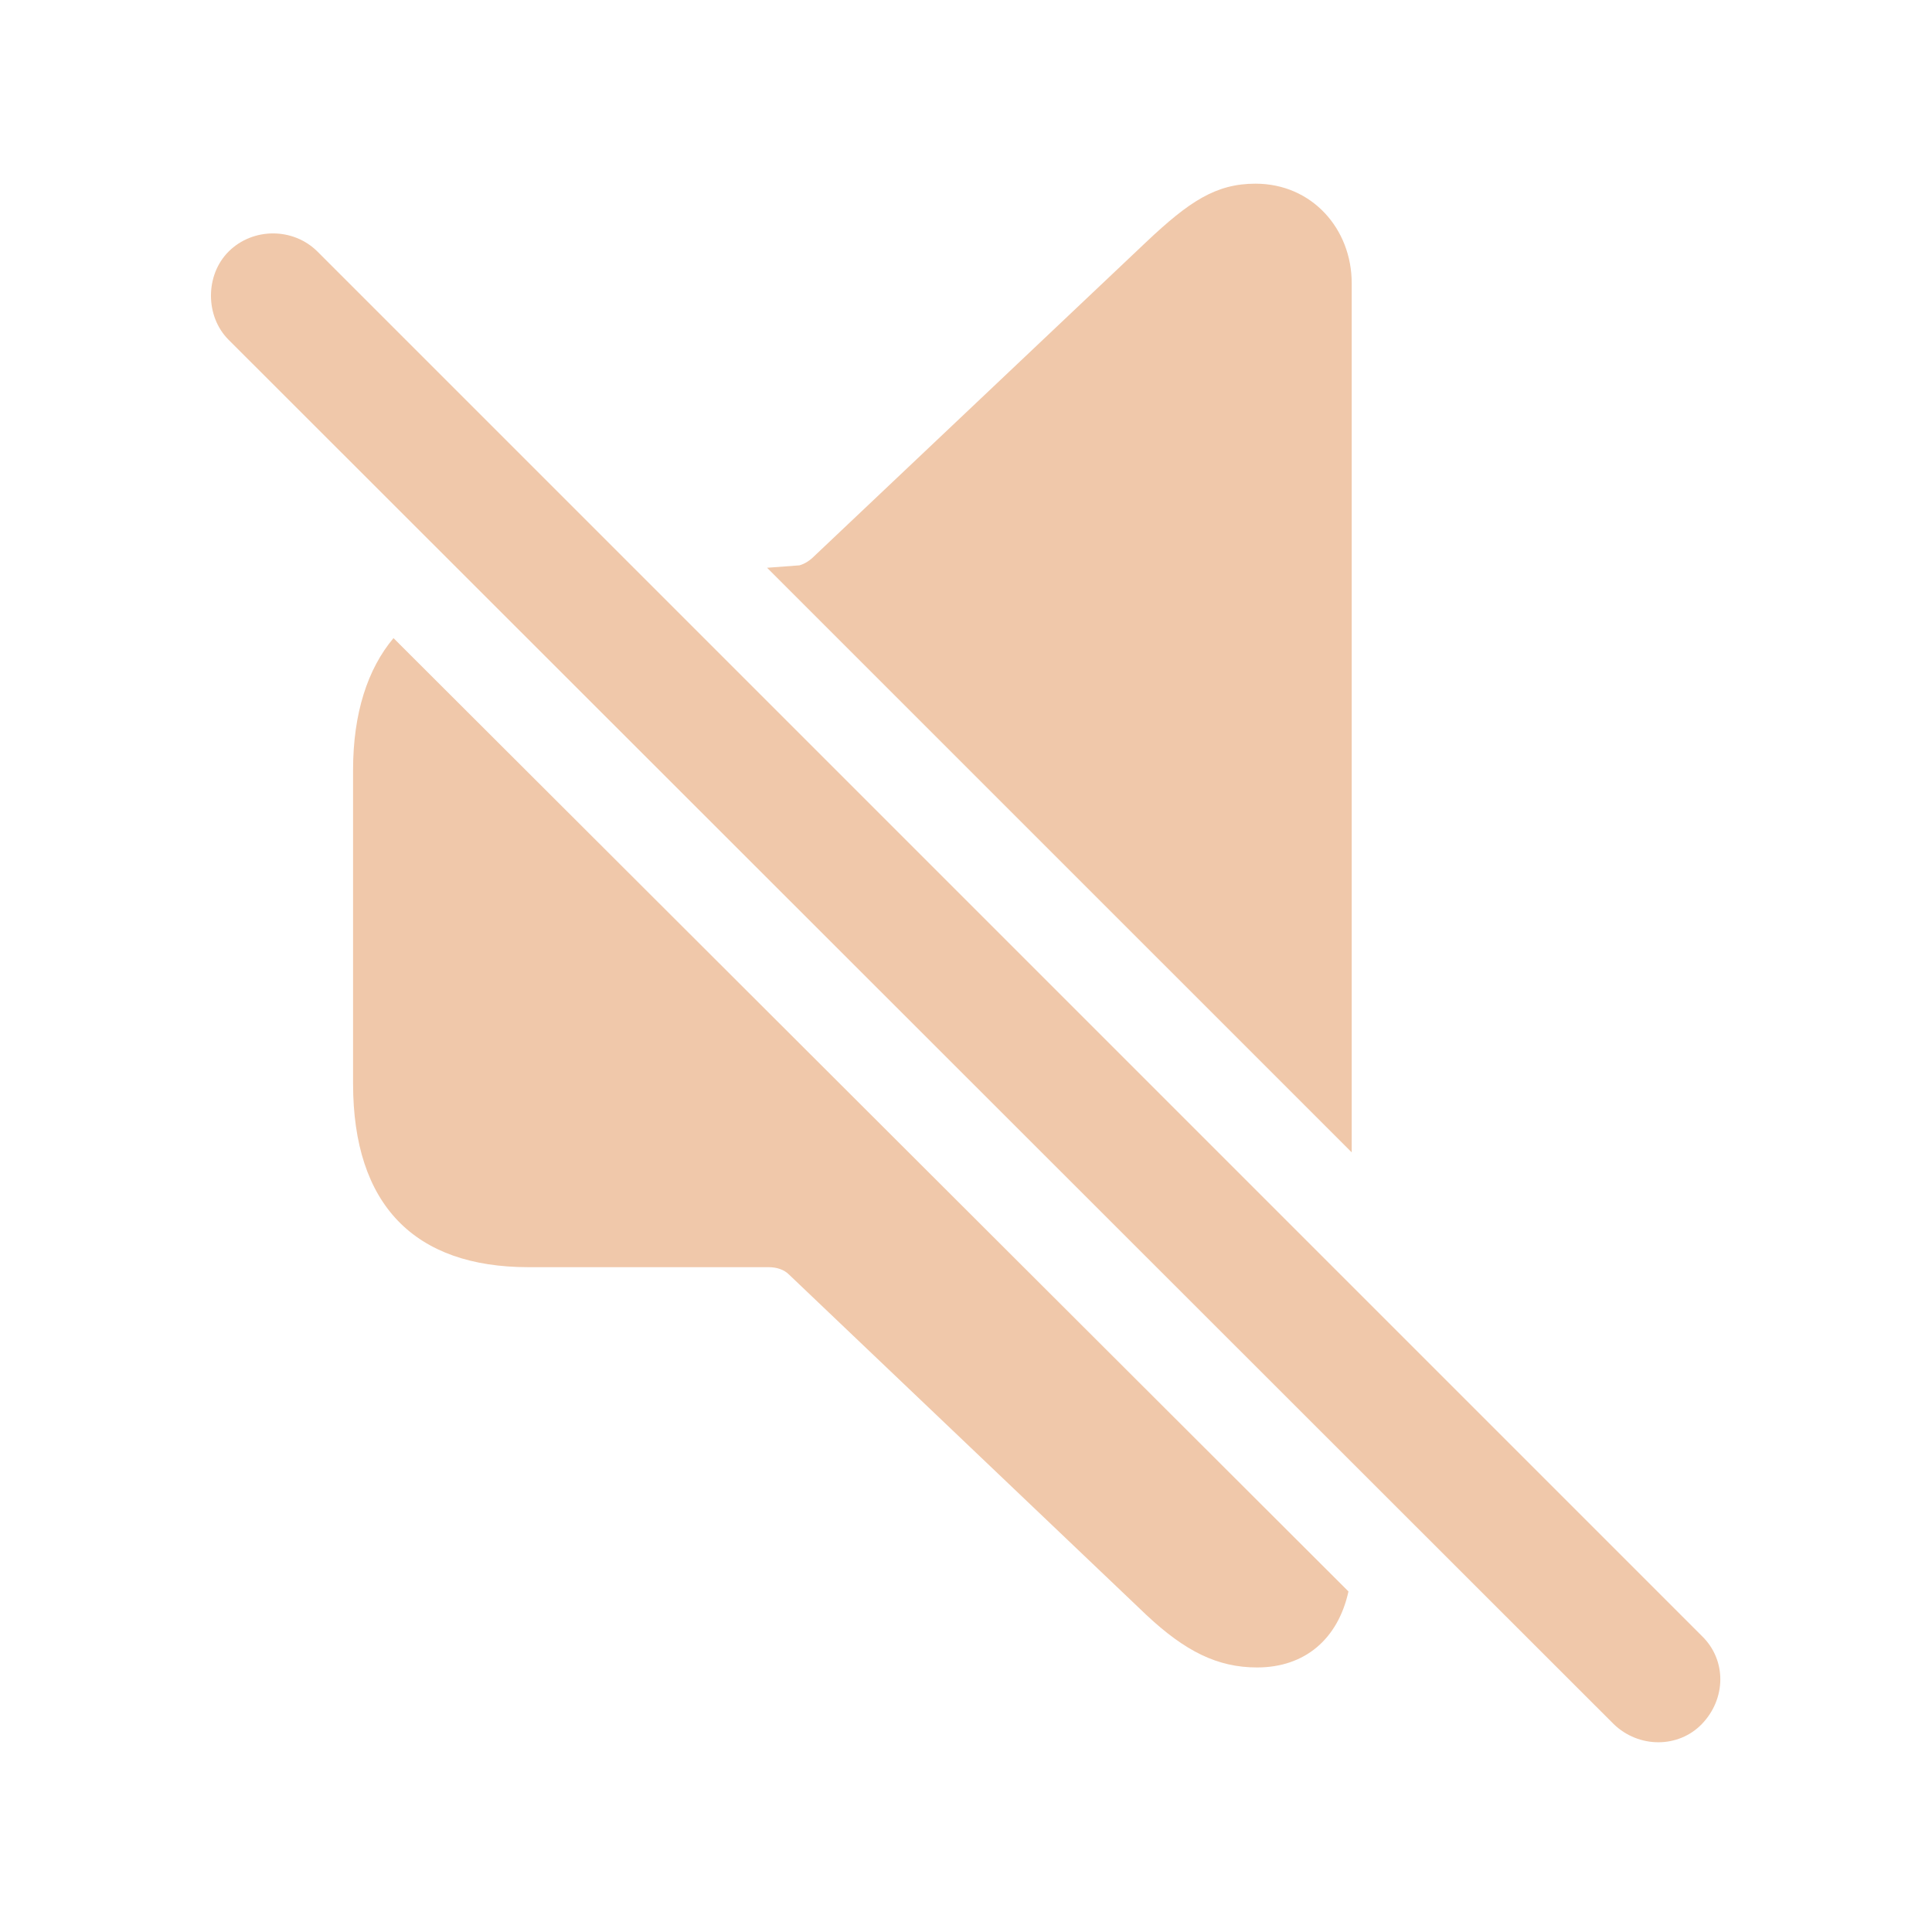
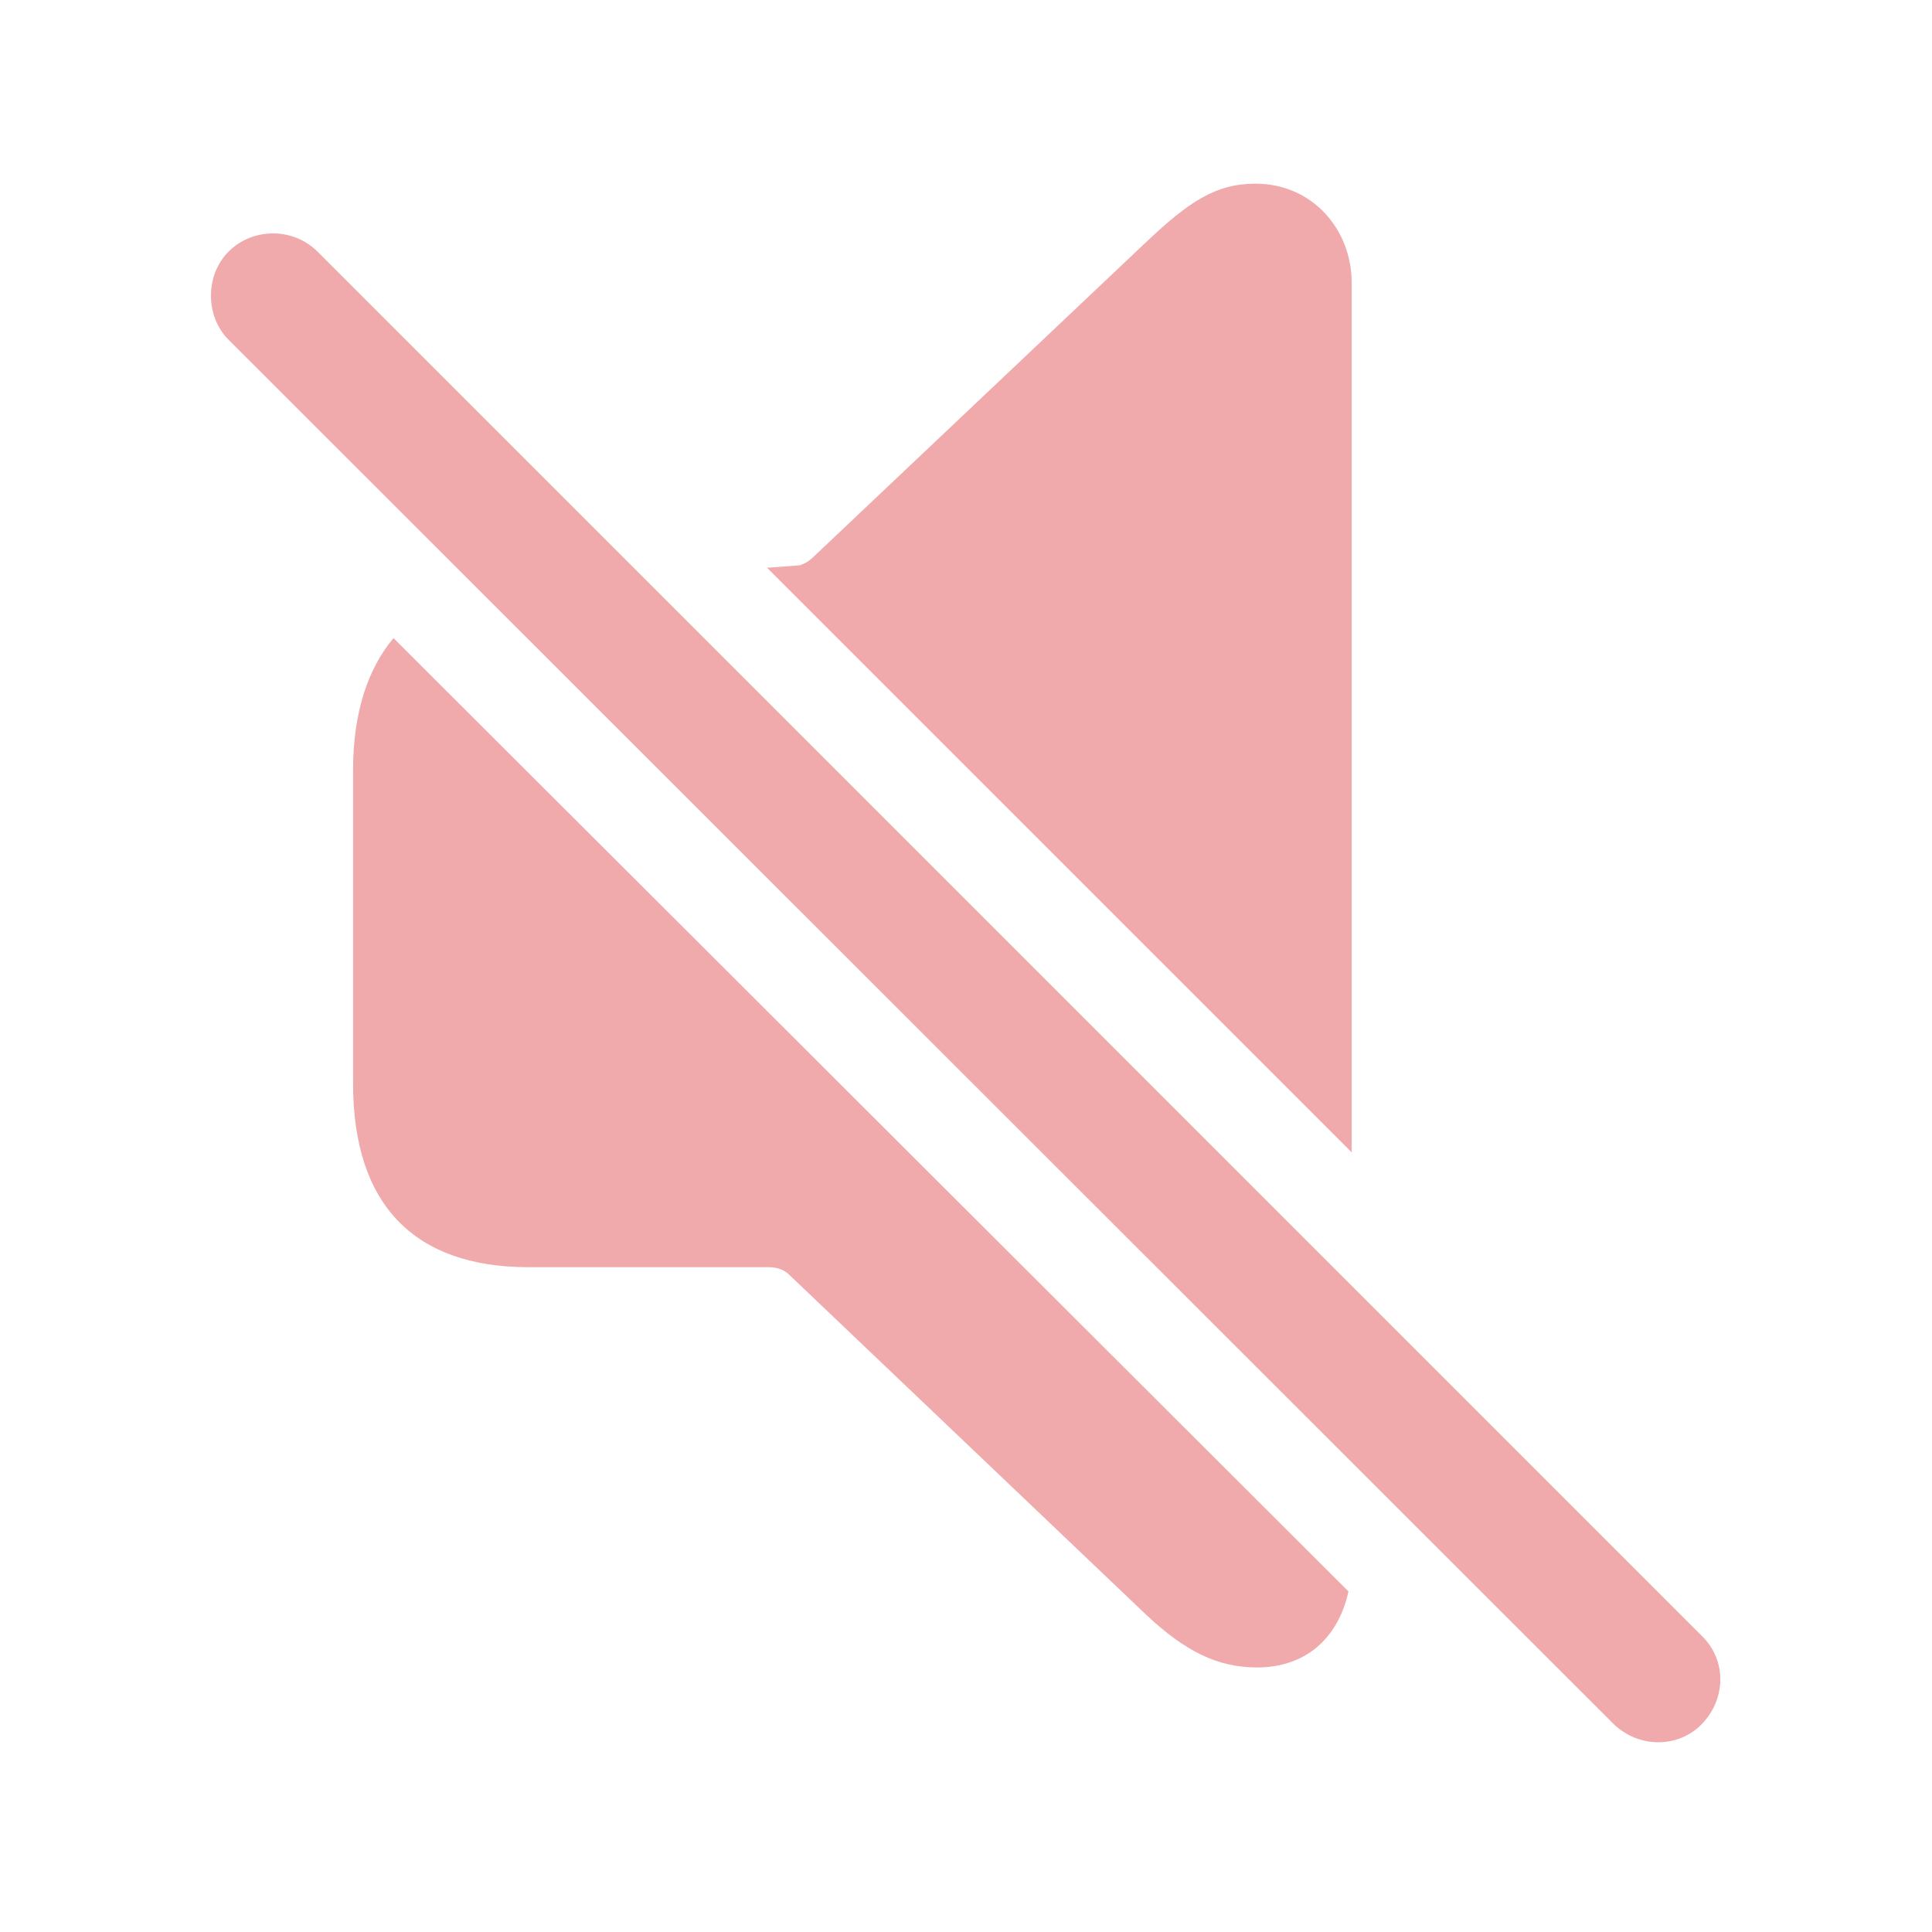
- <svg fill="#F0C8AA" width="120px" height="120px" viewBox="0 0 56 56">
+ <svg fill="#F0AAAC" width="120px" height="120px" viewBox="0 0 56 56">
  <path d="M 39.18 33.402 L 39.18 8.207 C 39.18 6.637 38.031 5.324 36.391 5.324 C 35.242 5.324 34.469 5.84 33.227 7.012 L 23.617 16.105 C 23.477 16.246 23.336 16.34 23.172 16.387 L 22.234 16.457 Z M 46.773 49.973 C 47.5 50.676 48.648 50.676 49.328 49.973 C 50.031 49.246 50.055 48.121 49.328 47.418 L 9.203 7.293 C 8.5 6.59 7.328 6.59 6.625 7.293 C 5.945 7.973 5.945 9.168 6.625 9.848 Z M 36.437 48.332 C 37.82 48.332 38.781 47.512 39.086 46.129 L 11.406 18.496 C 10.656 19.387 10.234 20.676 10.234 22.316 L 10.234 31.41 C 10.234 34.926 12.015 36.73 15.32 36.73 L 22.281 36.73 C 22.515 36.73 22.727 36.801 22.867 36.941 L 33.227 46.809 C 34.352 47.863 35.289 48.332 36.437 48.332 Z" />
</svg>
